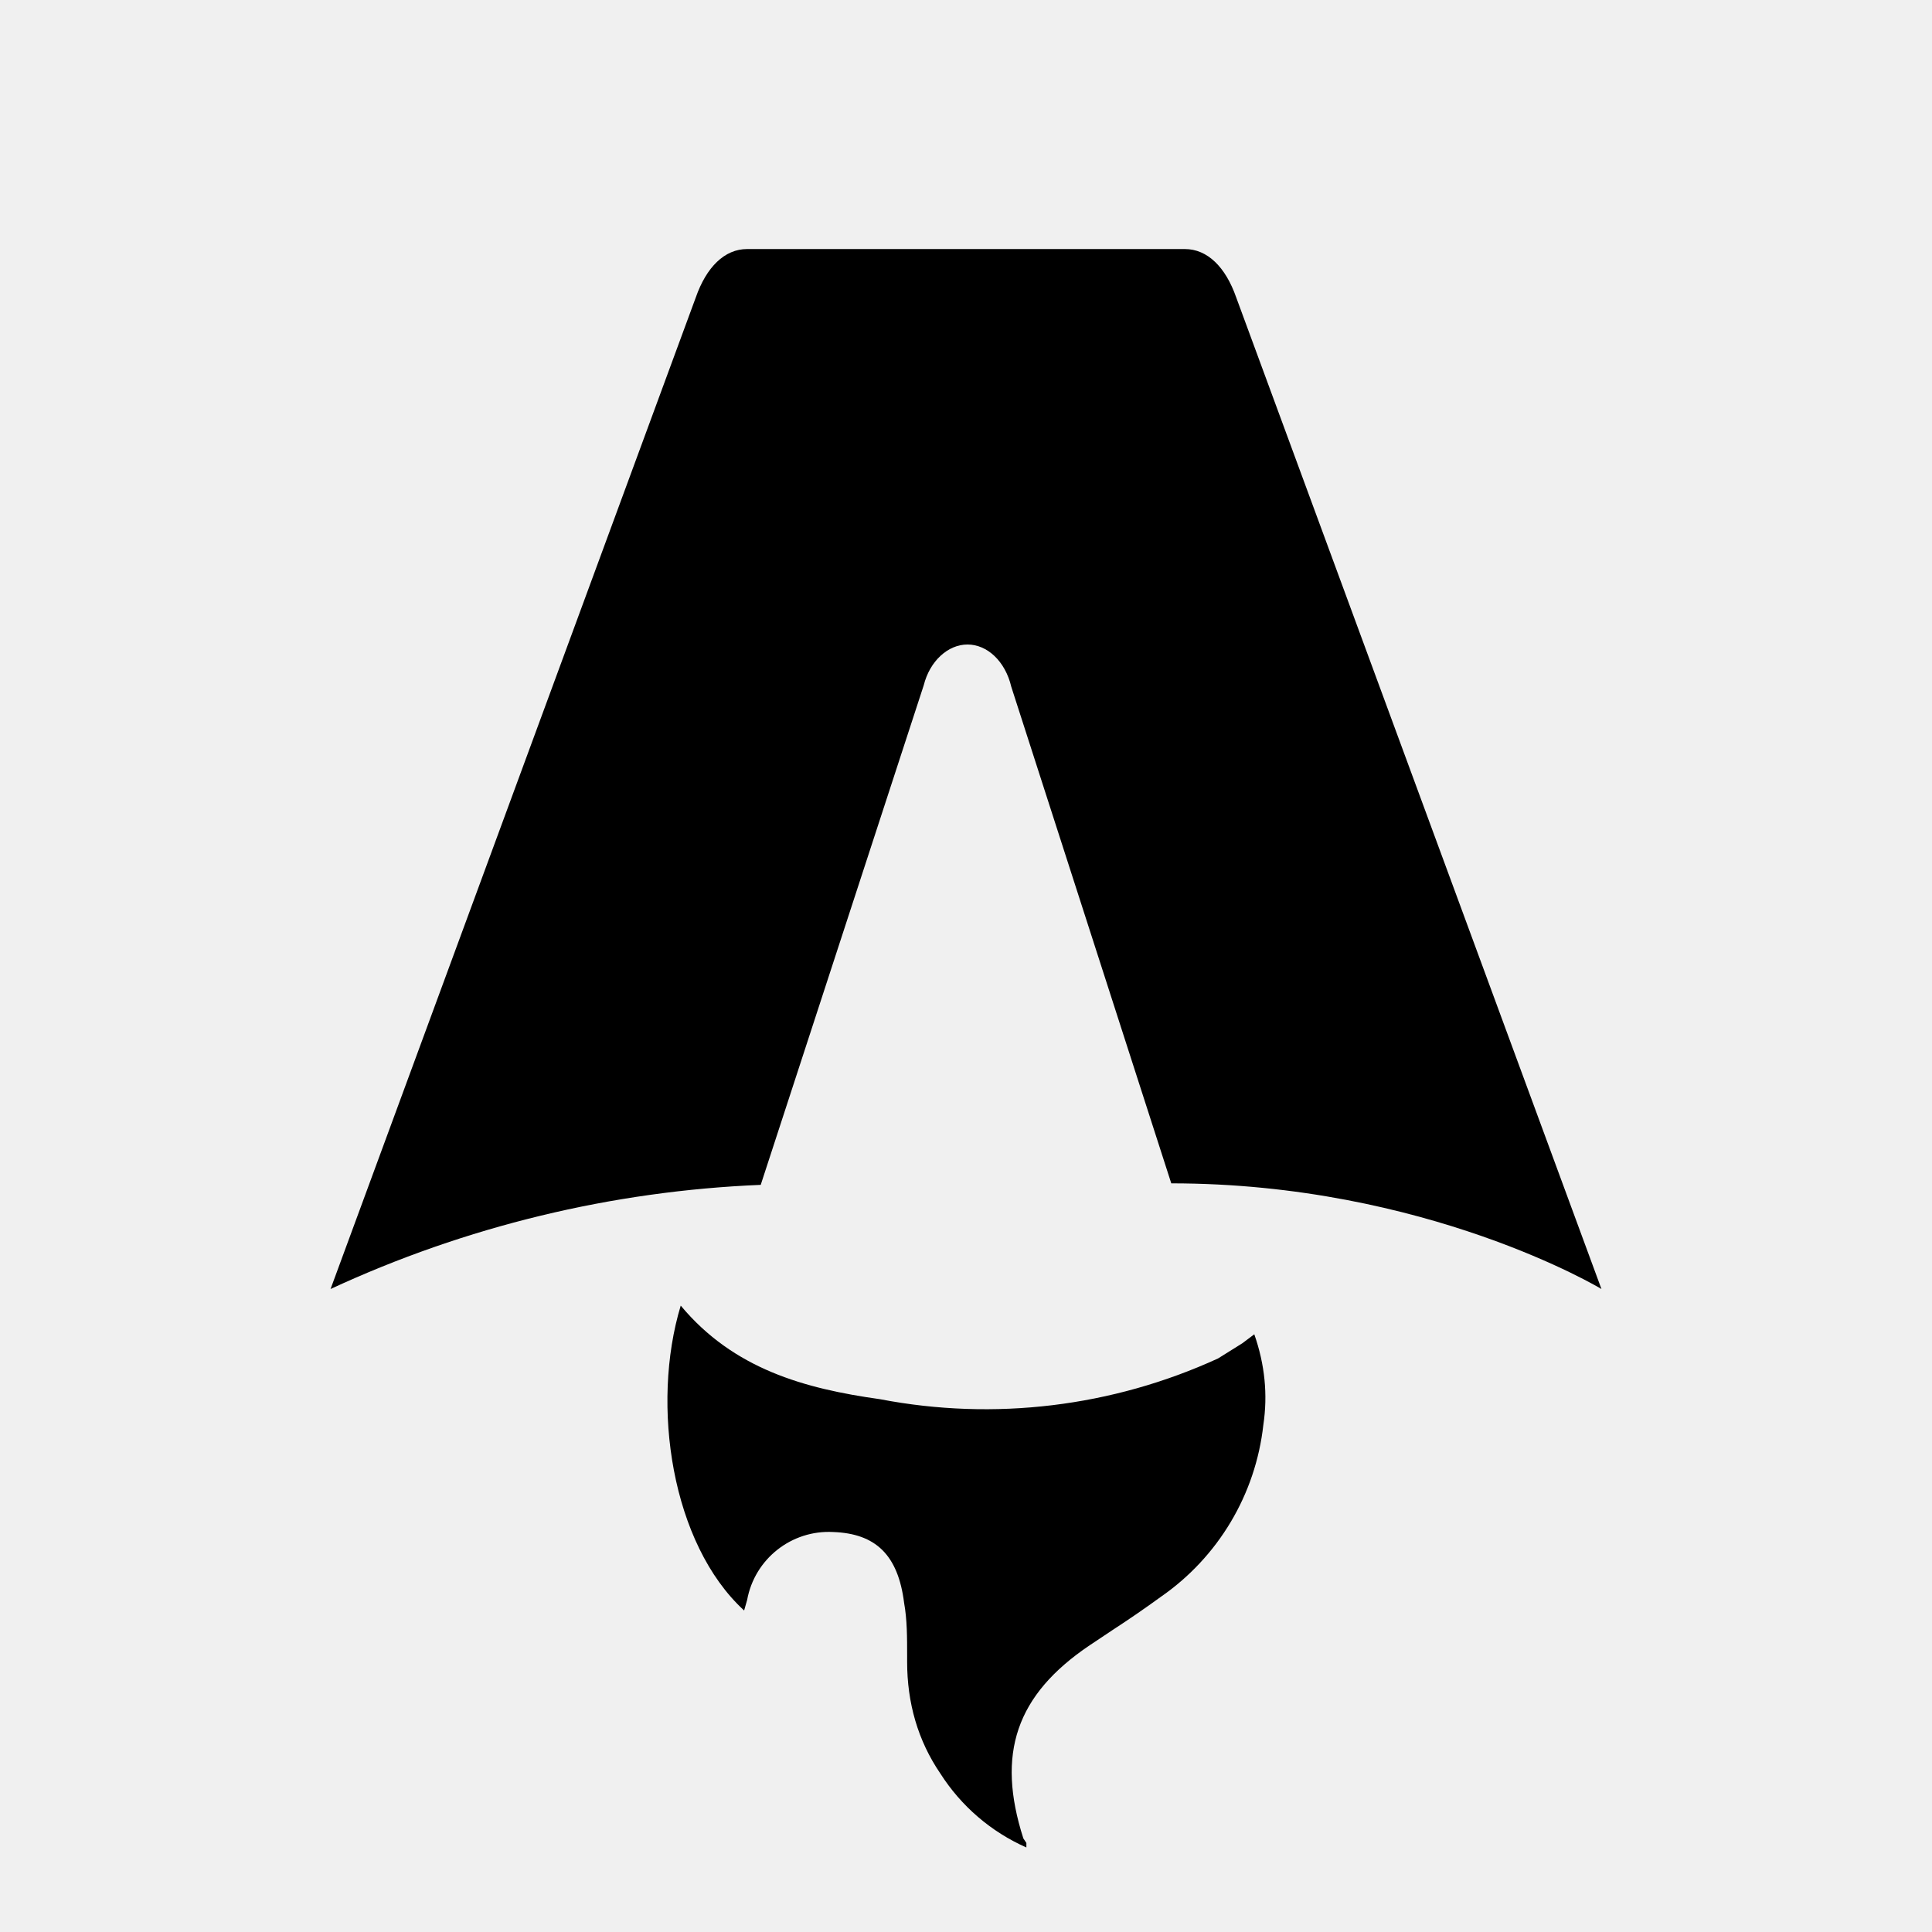
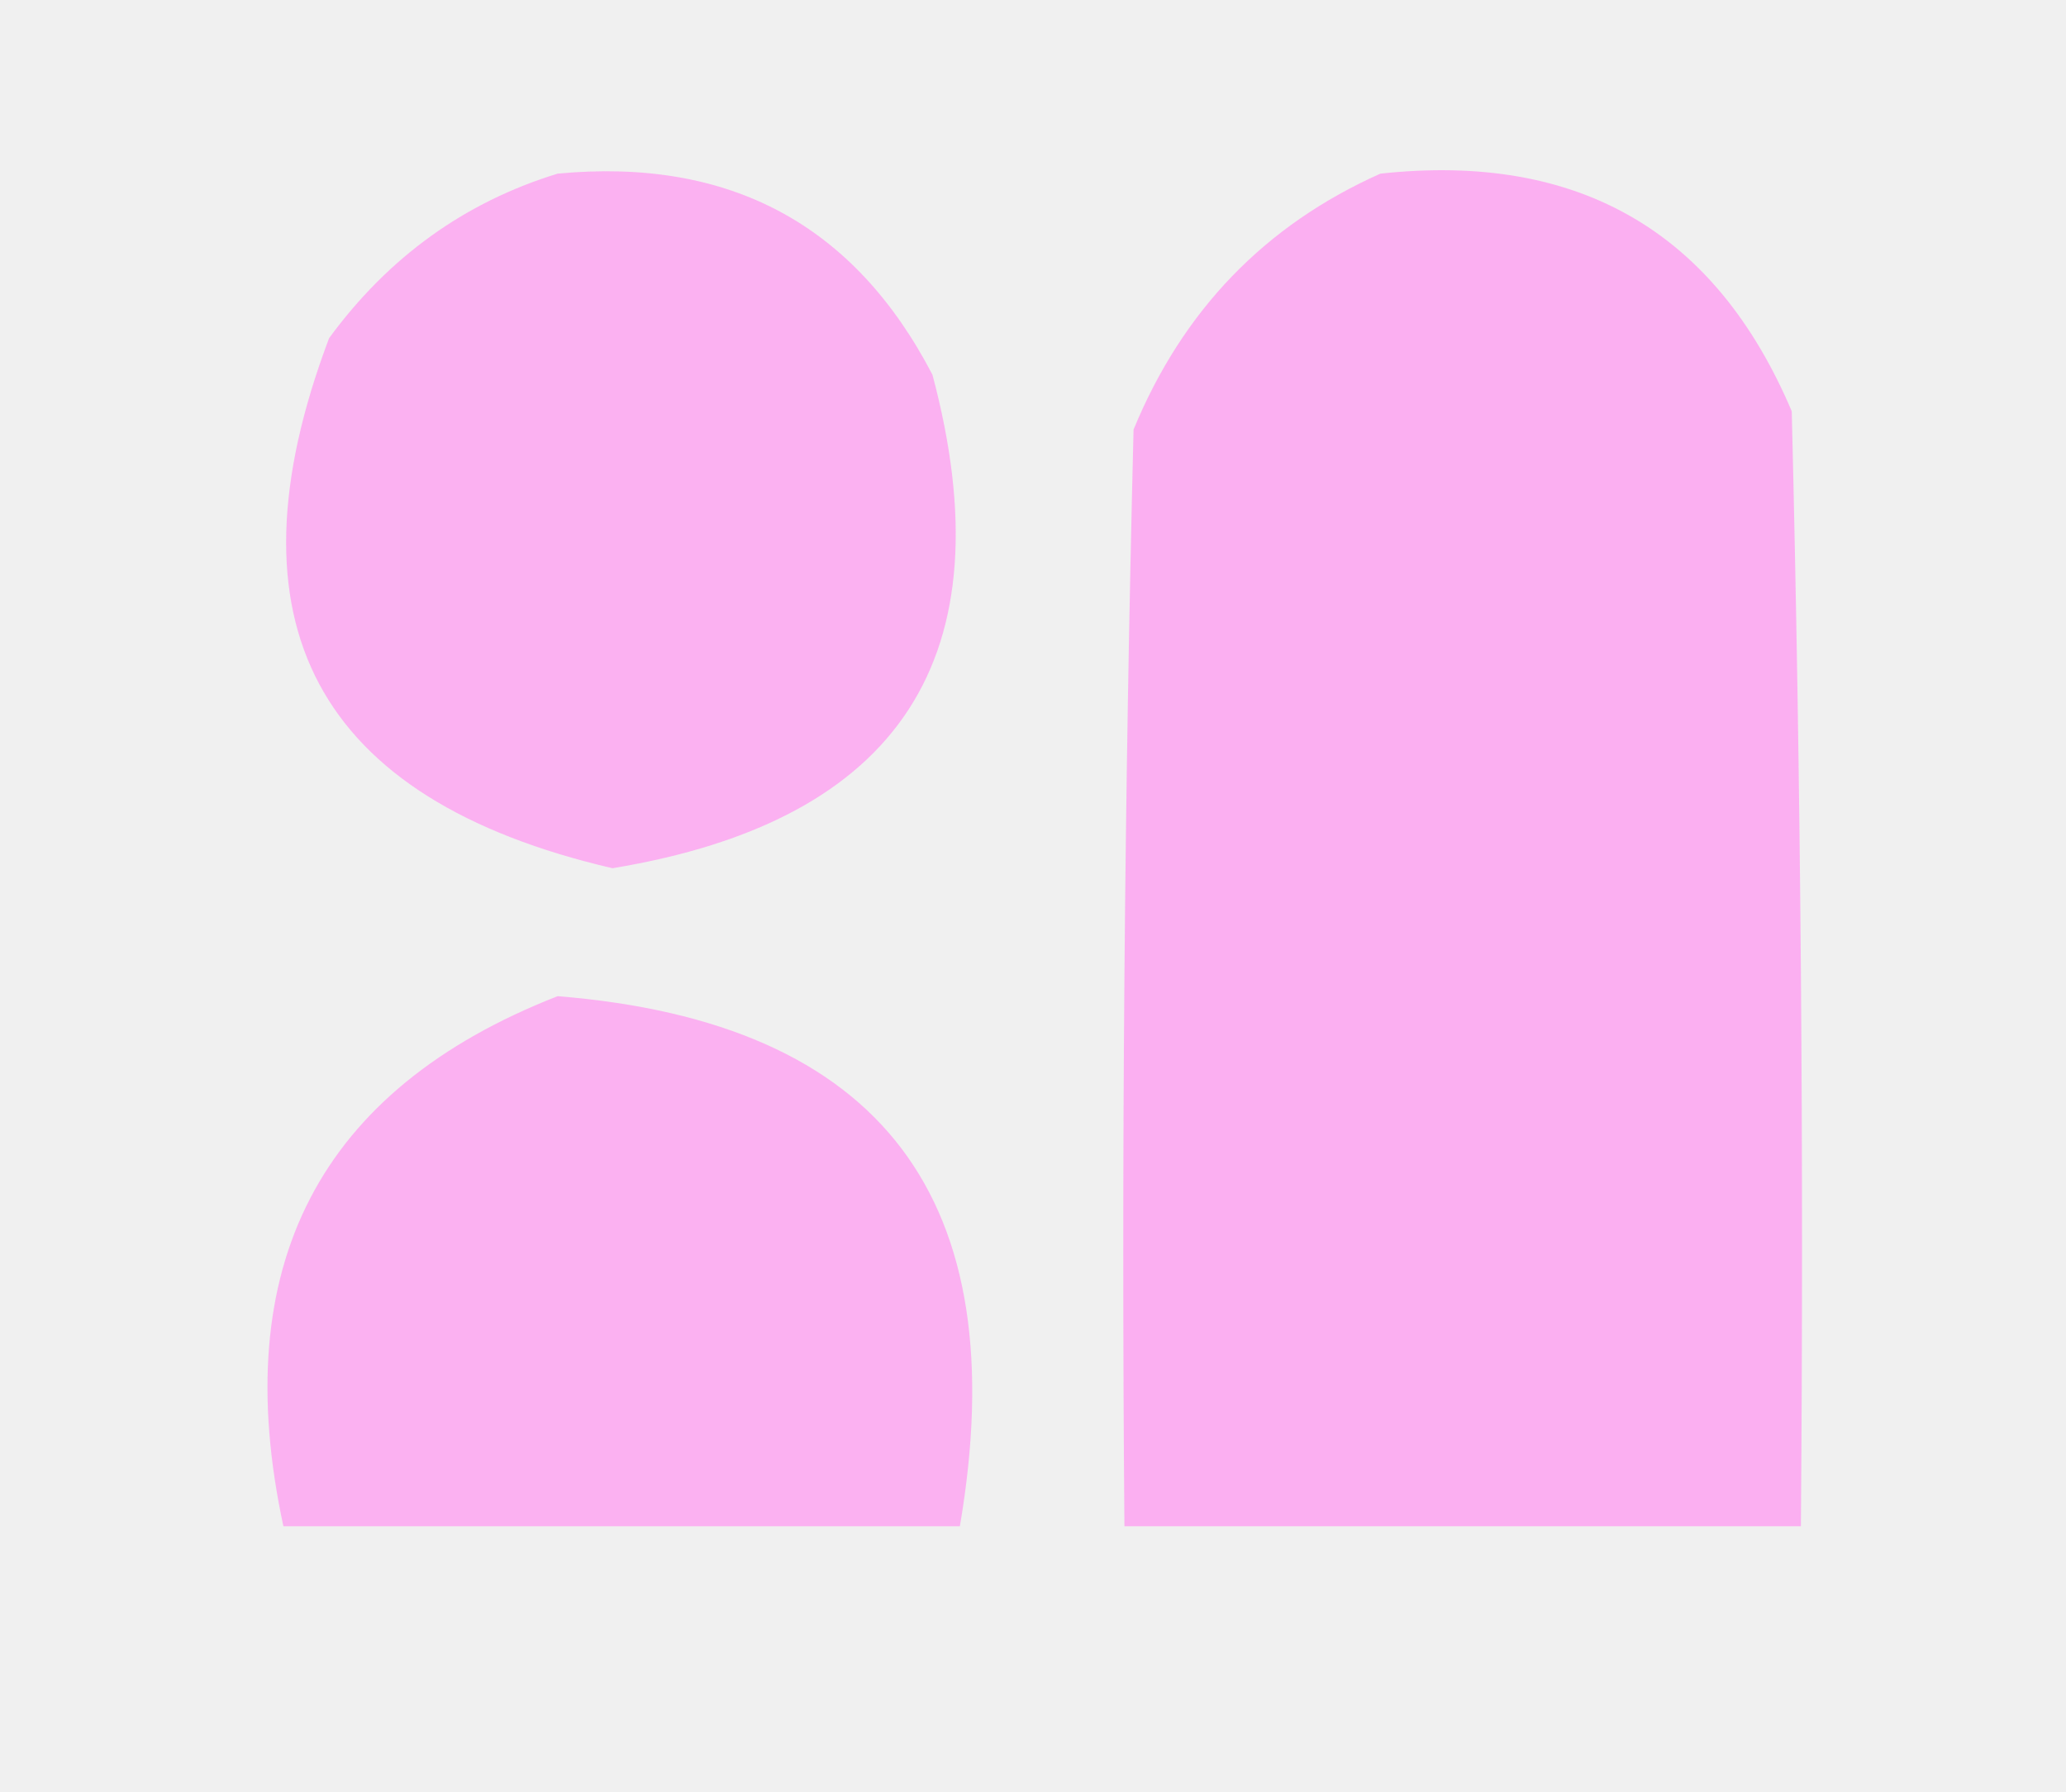
- <svg xmlns="http://www.w3.org/2000/svg" fill="none" viewBox="0 0 128 128">
-   <path d="M50.4 78.5a75.1 75.1 0 0 0-28.5 6.9l24.2-65.7c.7-2 1.9-3.2 3.4-3.2h29c1.5 0 2.7 1.2 3.4 3.2l24.2 65.7s-11.6-7-28.5-7L67 45.5c-.4-1.7-1.6-2.8-2.9-2.8-1.3 0-2.5 1.1-2.9 2.7L50.4 78.5Zm-1.1 28.2Zm-4.2-20.2c-2 6.6-.6 15.8 4.2 20.2a17.5 17.5 0 0 1 .2-.7 5.5 5.5 0 0 1 5.7-4.5c2.8.1 4.3 1.5 4.7 4.7.2 1.1.2 2.3.2 3.5v.4c0 2.7.7 5.2 2.2 7.4a13 13 0 0 0 5.7 4.9v-.3l-.2-.3c-1.8-5.6-.5-9.5 4.4-12.8l1.5-1a73 73 0 0 0 3.2-2.2 16 16 0 0 0 6.8-11.4c.3-2 .1-4-.6-6l-.8.6-1.6 1a37 37 0 0 1-22.4 2.7c-5-.7-9.7-2-13.2-6.2Z" />
-   <style>
-         path { fill: #000; }
-         @media (prefers-color-scheme: dark) {
-             path { fill: #FFF; }
-         }
-     </style>
+ <svg xmlns="http://www.w3.org/2000/svg" width="113" height="98" style="shape-rendering:geometricPrecision;text-rendering:geometricPrecision;image-rendering:optimizeQuality;fill-rule:evenodd;clip-rule:evenodd">
+   <path fill="#fcadf1" d="M30.5 9.5c9.392-.89 16.226 2.777 20.5 11 4.11 15.398-1.724 24.398-17.5 27-16.217-3.768-21.384-13.434-15.5-29 3.253-4.441 7.42-7.441 12.5-9Z" style="opacity:.944" />
+   <path fill="#fcadf1" d="M75.5 9.5c10.827-1.177 18.327 3.157 22.5 13 .5 20.33.667 40.664.5 61h-37c-.167-20.003 0-40.003.5-60 2.687-6.519 7.187-11.186 13.5-14Z" style="opacity:.959" />
+   <path fill="#fcadf1" d="M30.5 54.5c17.73 1.429 25.063 11.096 22 29h-37c-3.059-14.226 1.941-23.893 15-29Z" style="opacity:.934" />
</svg>
